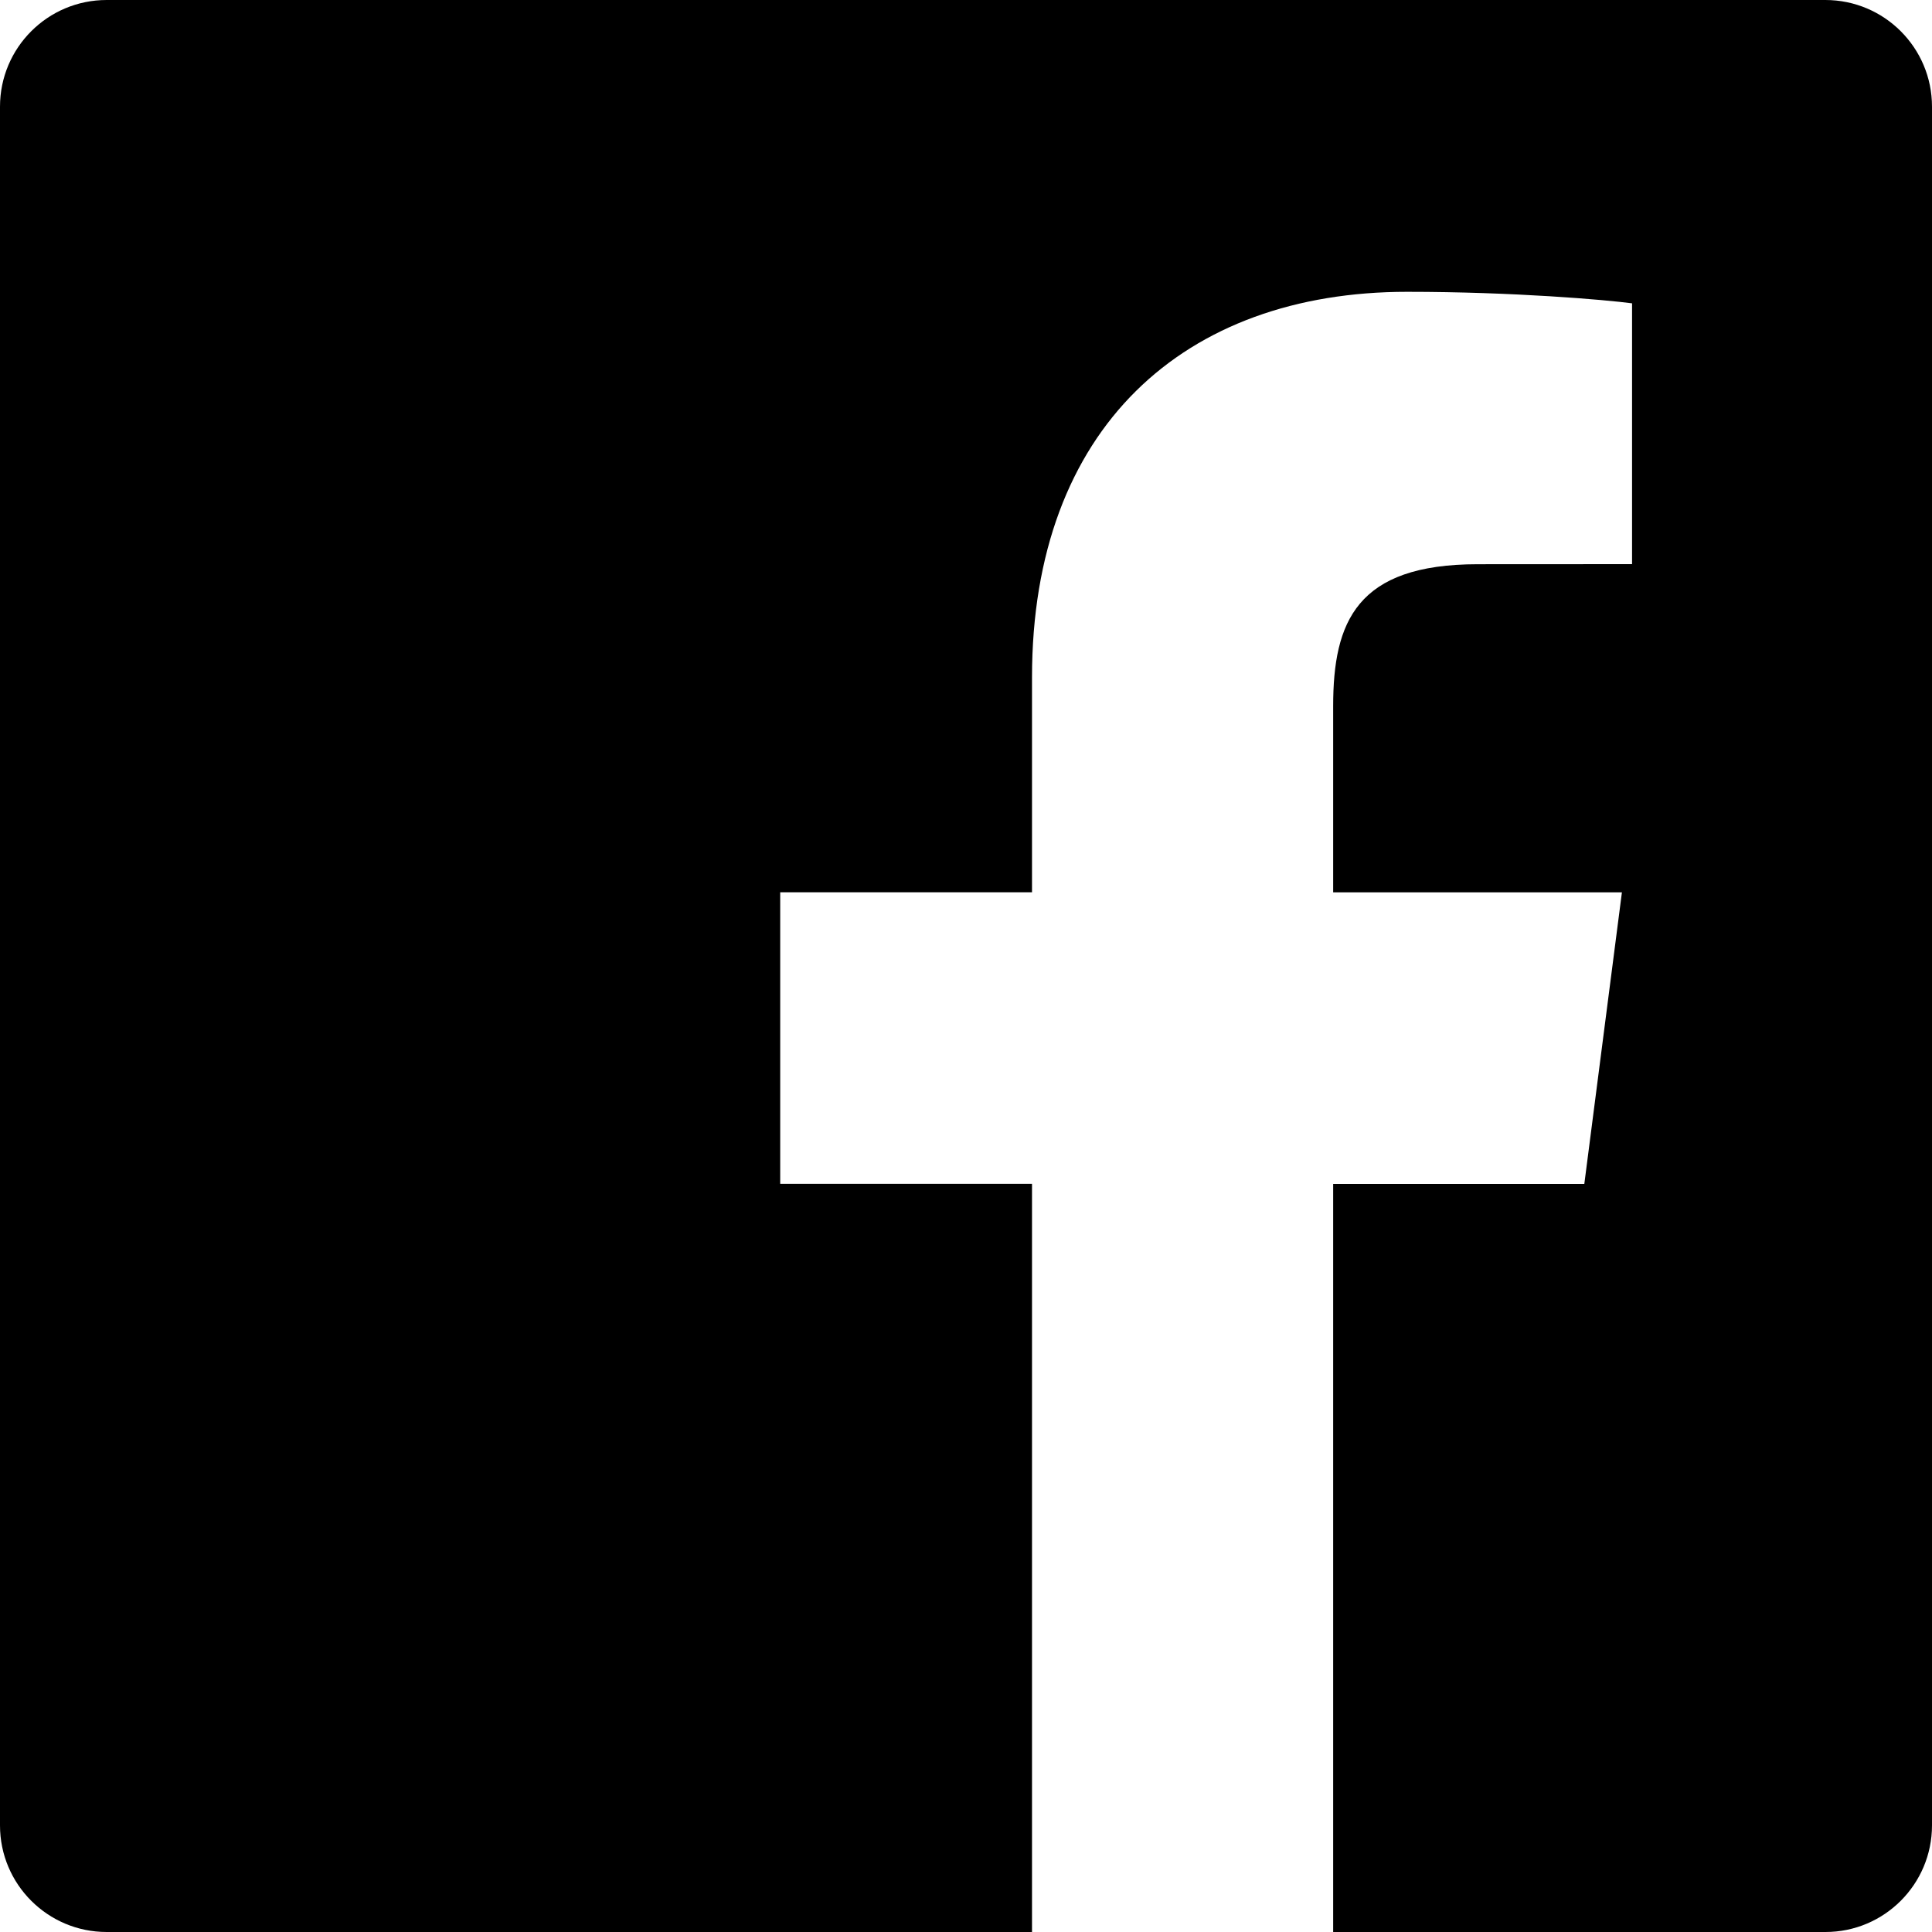
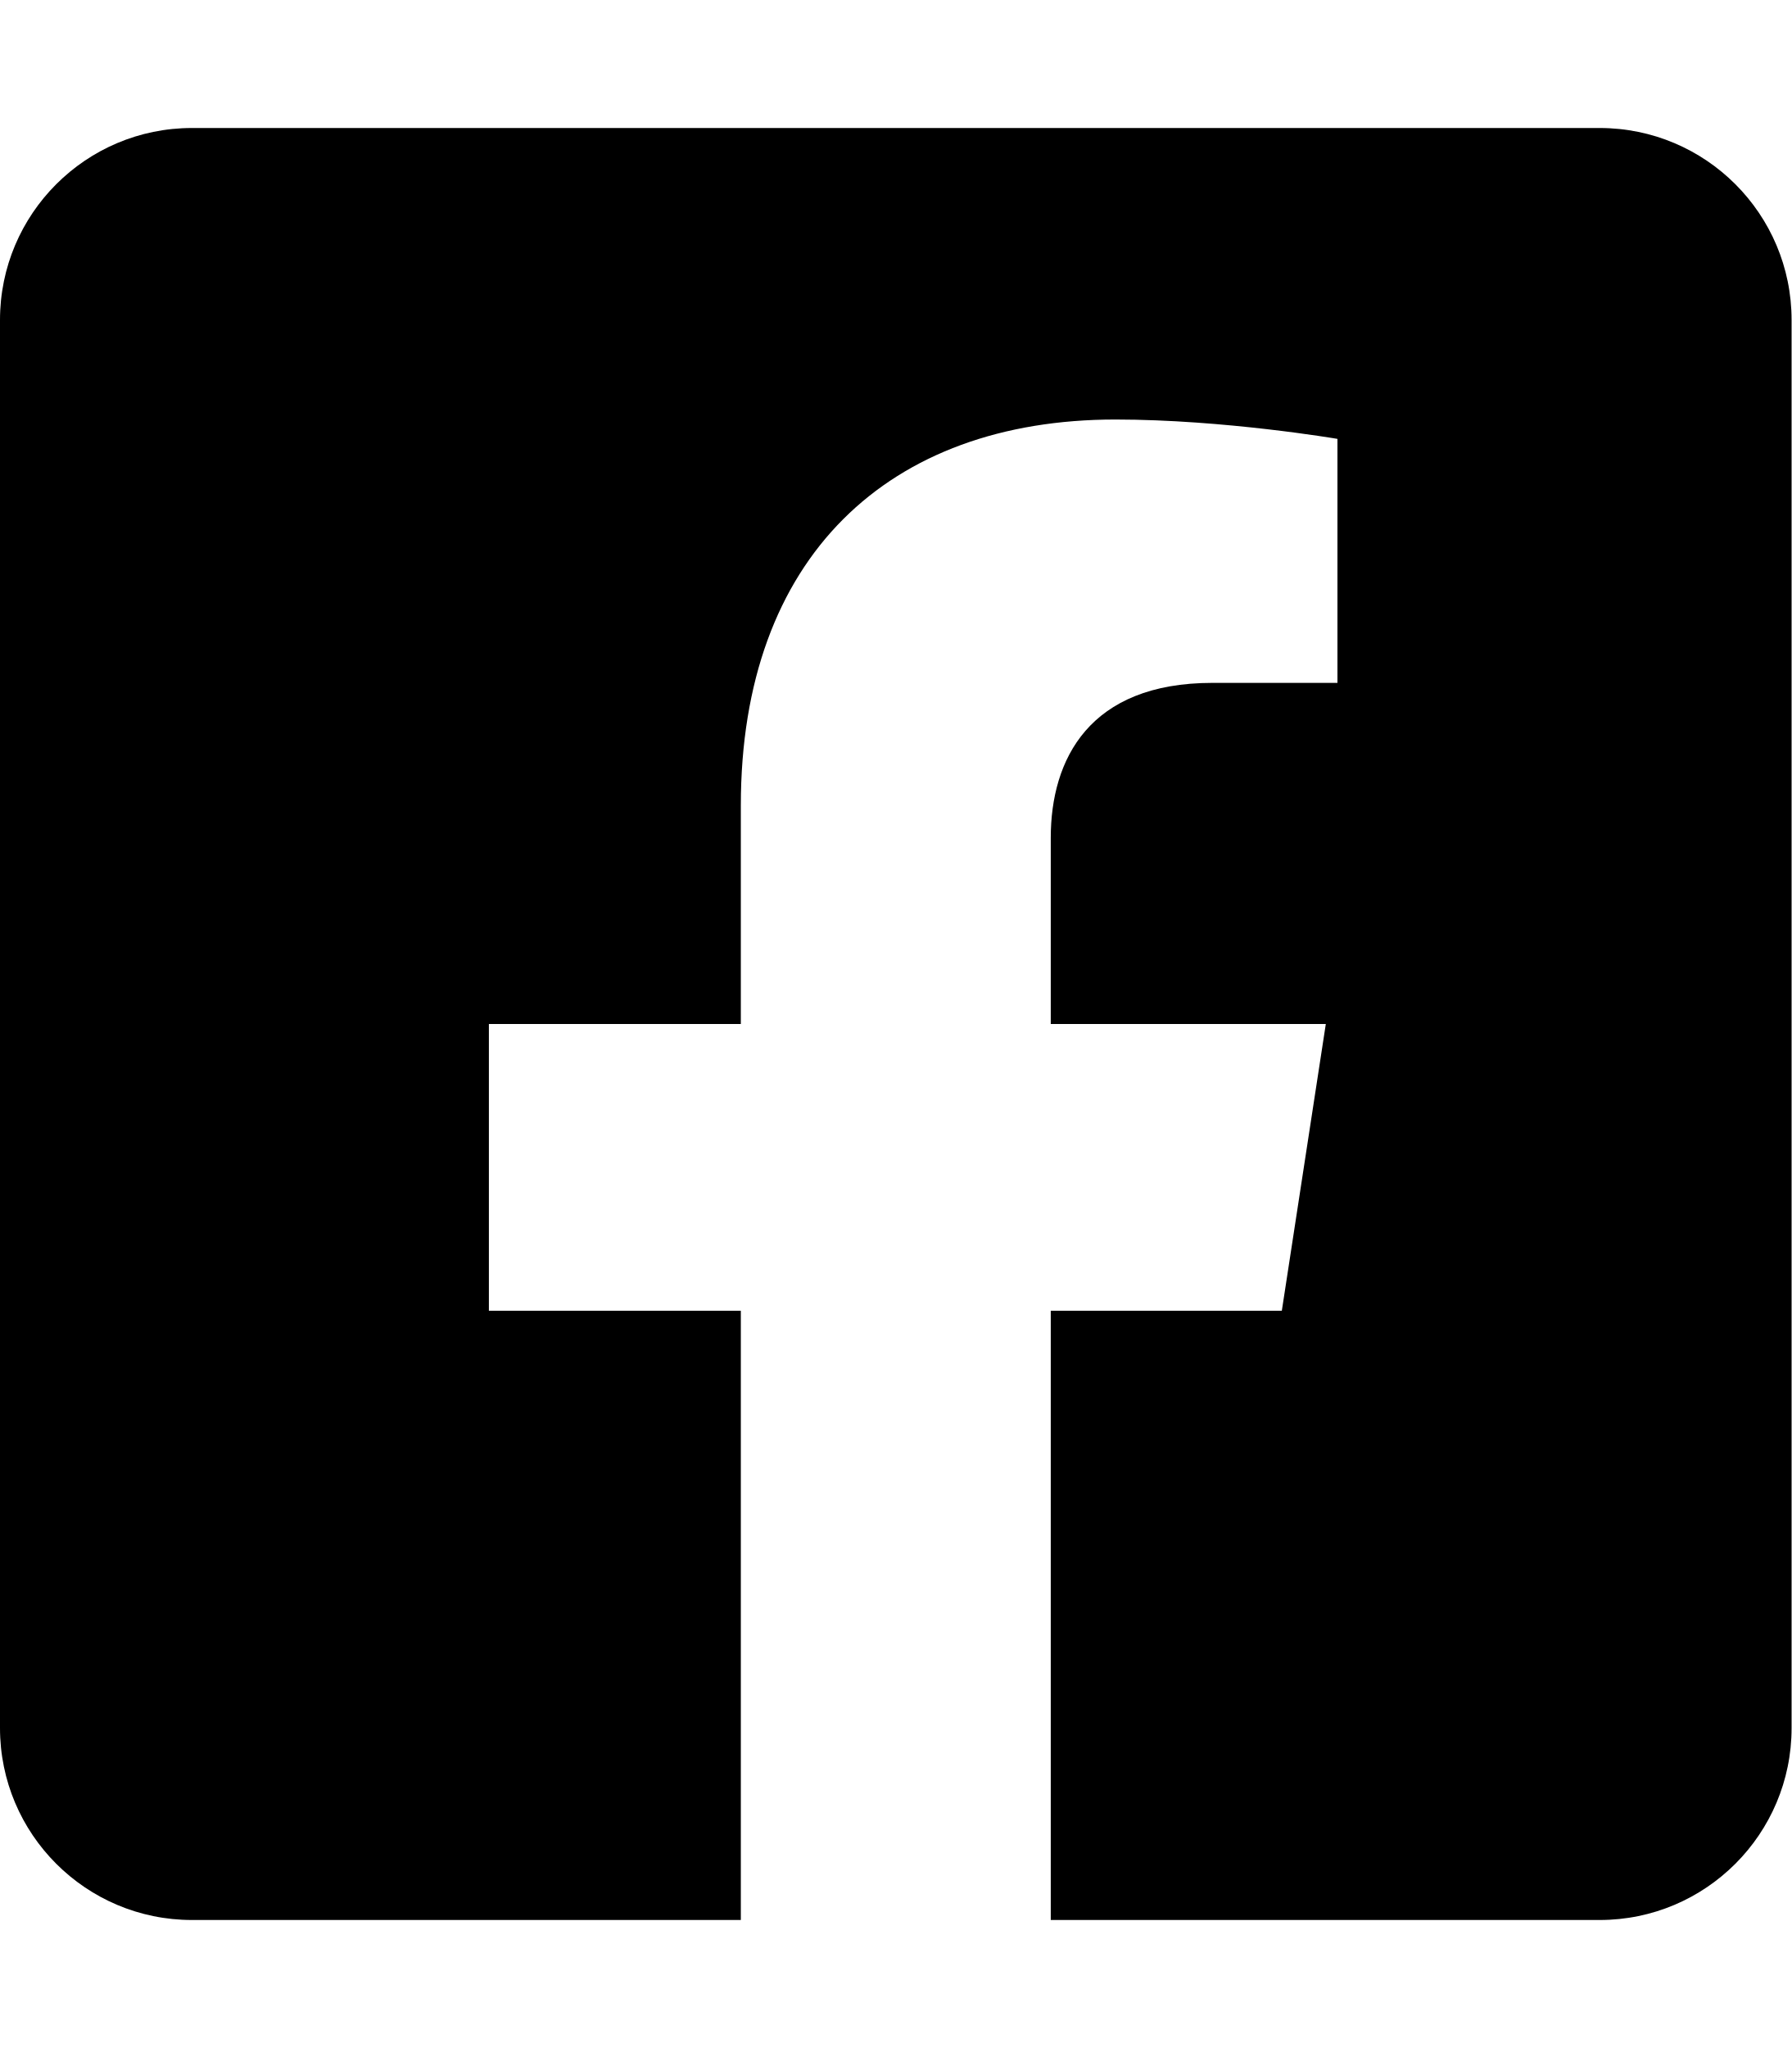
- <svg xmlns="http://www.w3.org/2000/svg" viewBox="0 0 24 24">
-   <path d="M22.675 0h-21.35c-.732 0-1.325.593-1.325 1.325v21.351c0 .731.593 1.324 1.325 1.324h11.495v-9.294h-3.128v-3.622h3.128v-2.671c0-3.1 1.893-4.788 4.659-4.788 1.325 0 2.463.099 2.795.143v3.24l-1.918.001c-1.504 0-1.795.715-1.795 1.763v2.313h3.587l-.467 3.622h-3.12v9.293h6.116c.73 0 1.323-.593 1.323-1.325v-21.35c0-.732-.593-1.325-1.325-1.325z" />
+ <svg xmlns="http://www.w3.org/2000/svg" aria-hidden="true" focusable="false" data-prefix="fab" data-icon="facebook-square" class="svg-inline--fa fa-facebook-square fa-w-14" role="img" viewBox="0 0 448 512">
+   <path fill="currentColor" d="M400 32H48A48 48 0 0 0 0 80v352a48 48 0 0 0 48 48h137.25V327.69h-63V256h63v-54.64c0-62.15 37-96.48 93.67-96.48 27.14 0 55.52 4.84 55.52 4.84v61h-31.27c-30.81 0-40.42 19.12-40.42 38.73V256h68.78l-11 71.69h-57.78V480H400a48 48 0 0 0 48-48V80a48 48 0 0 0-48-48z" />
</svg>
